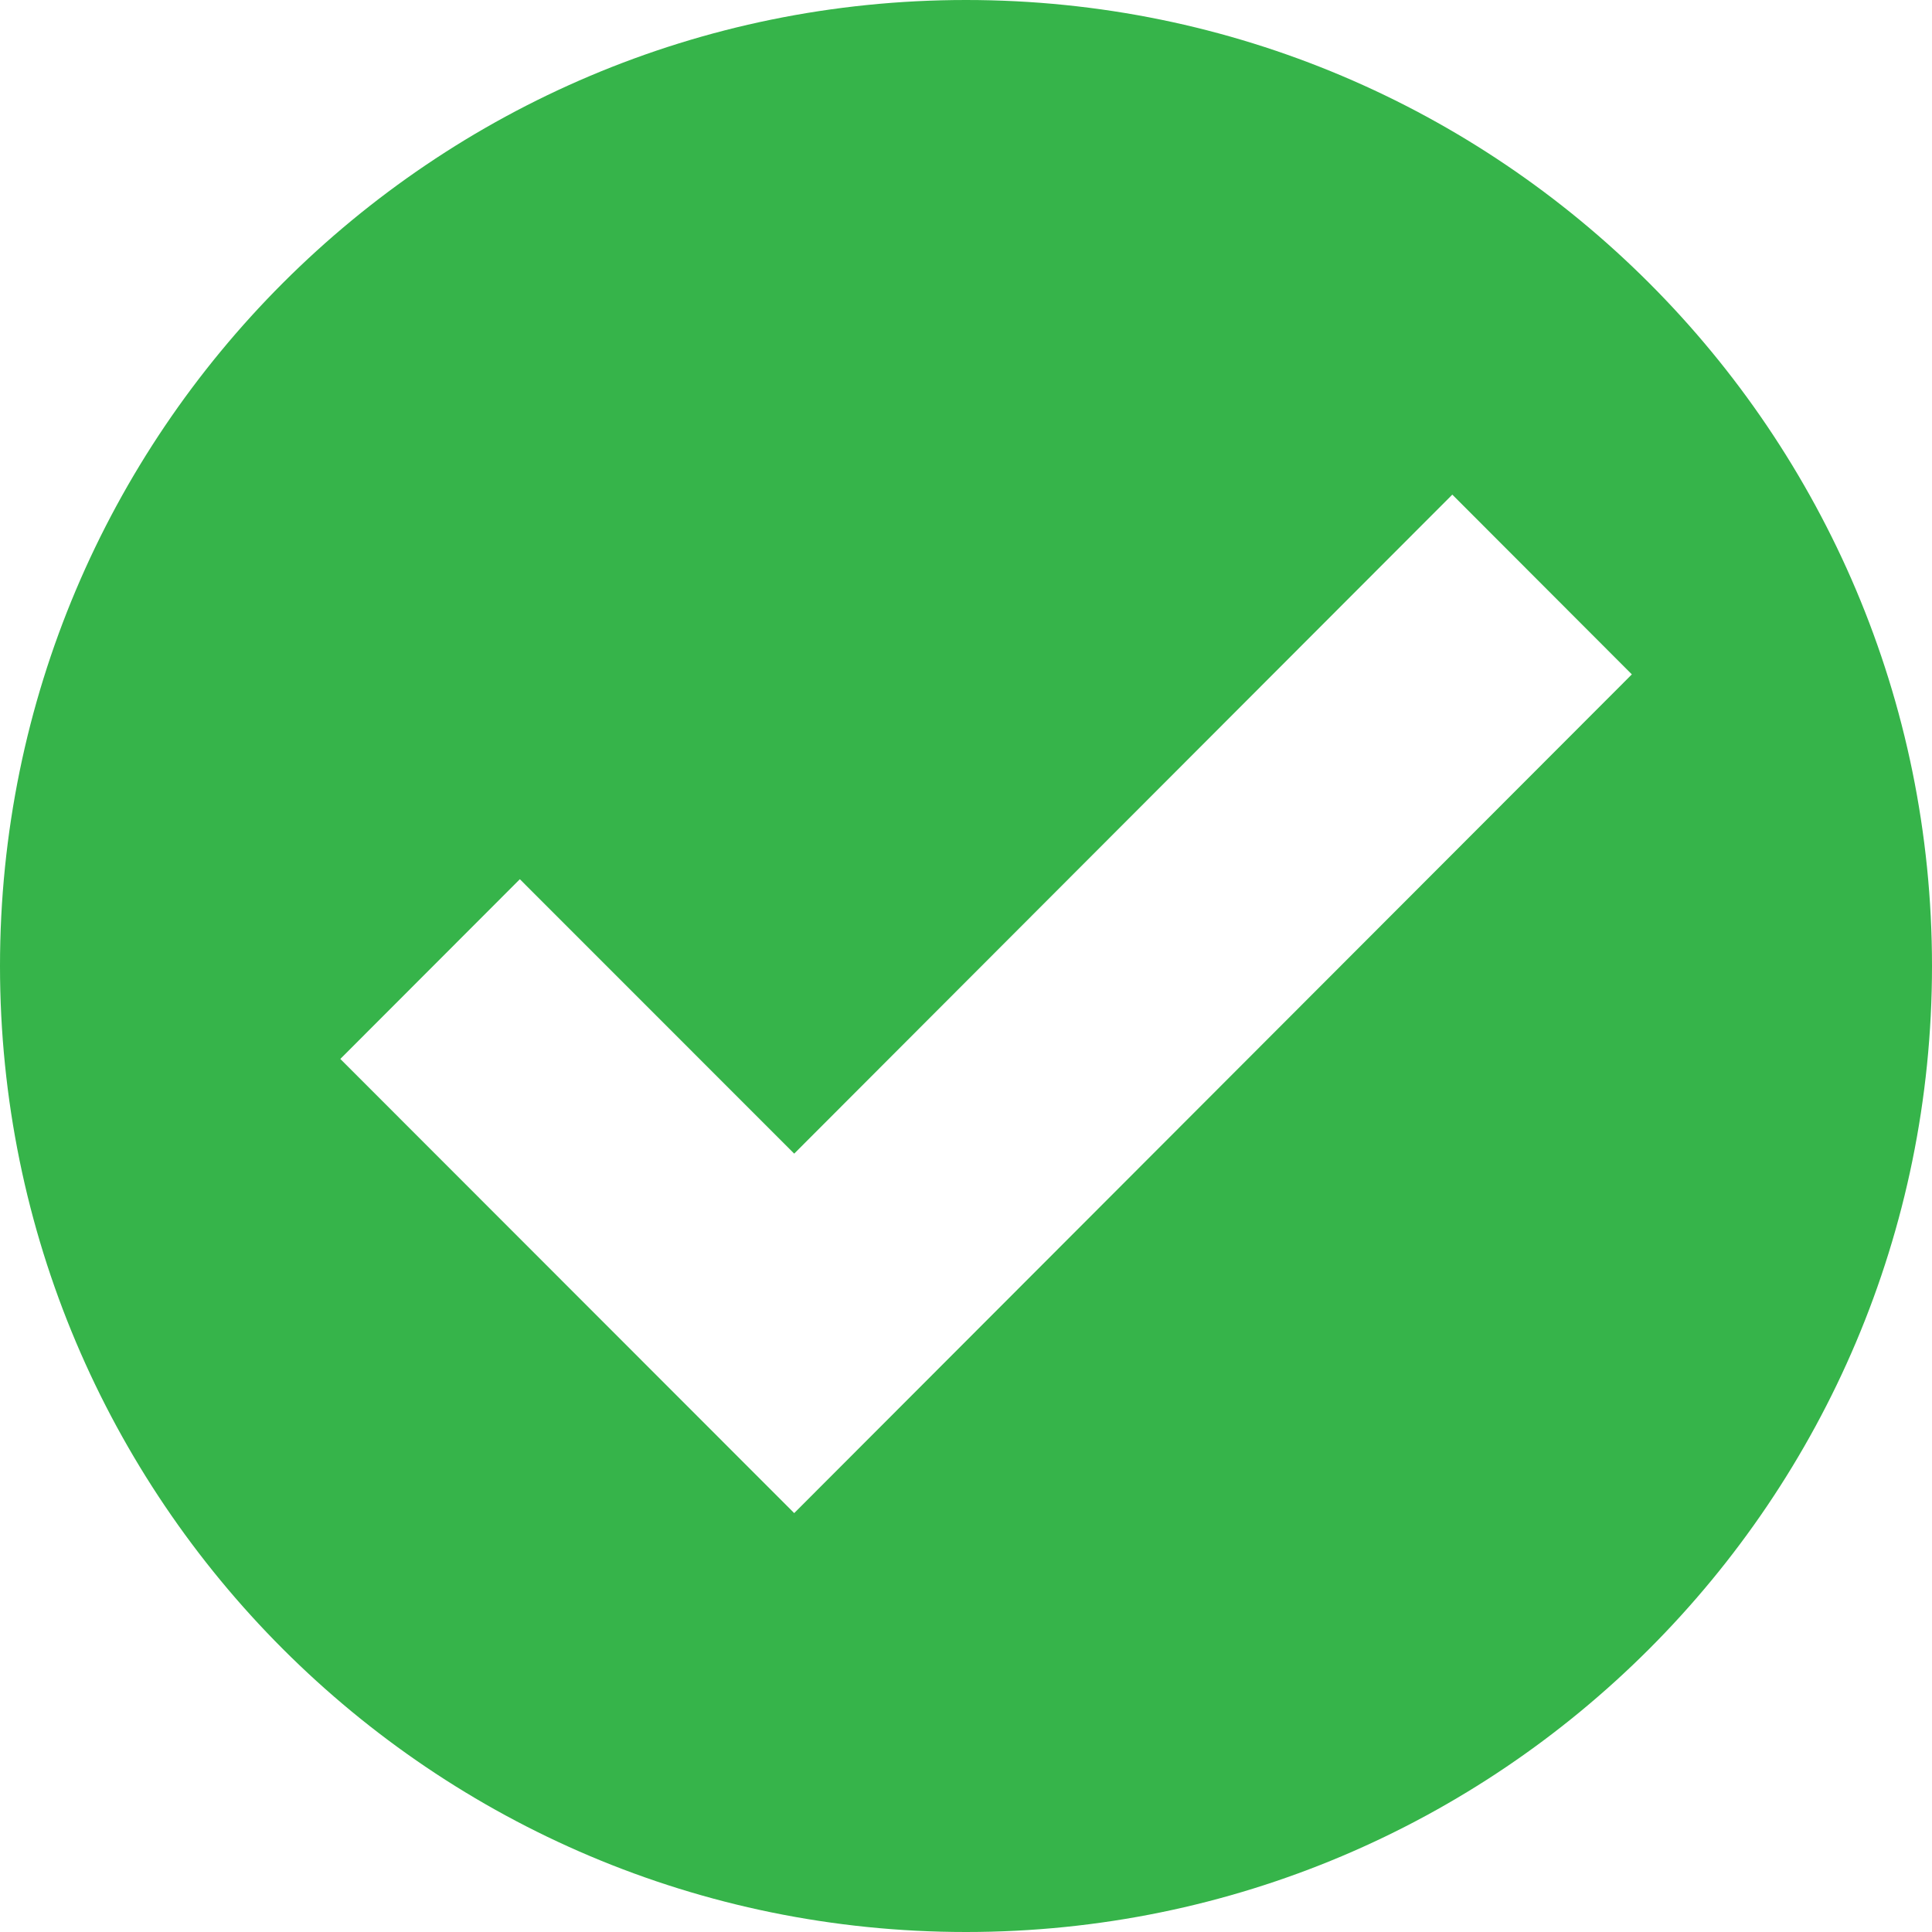
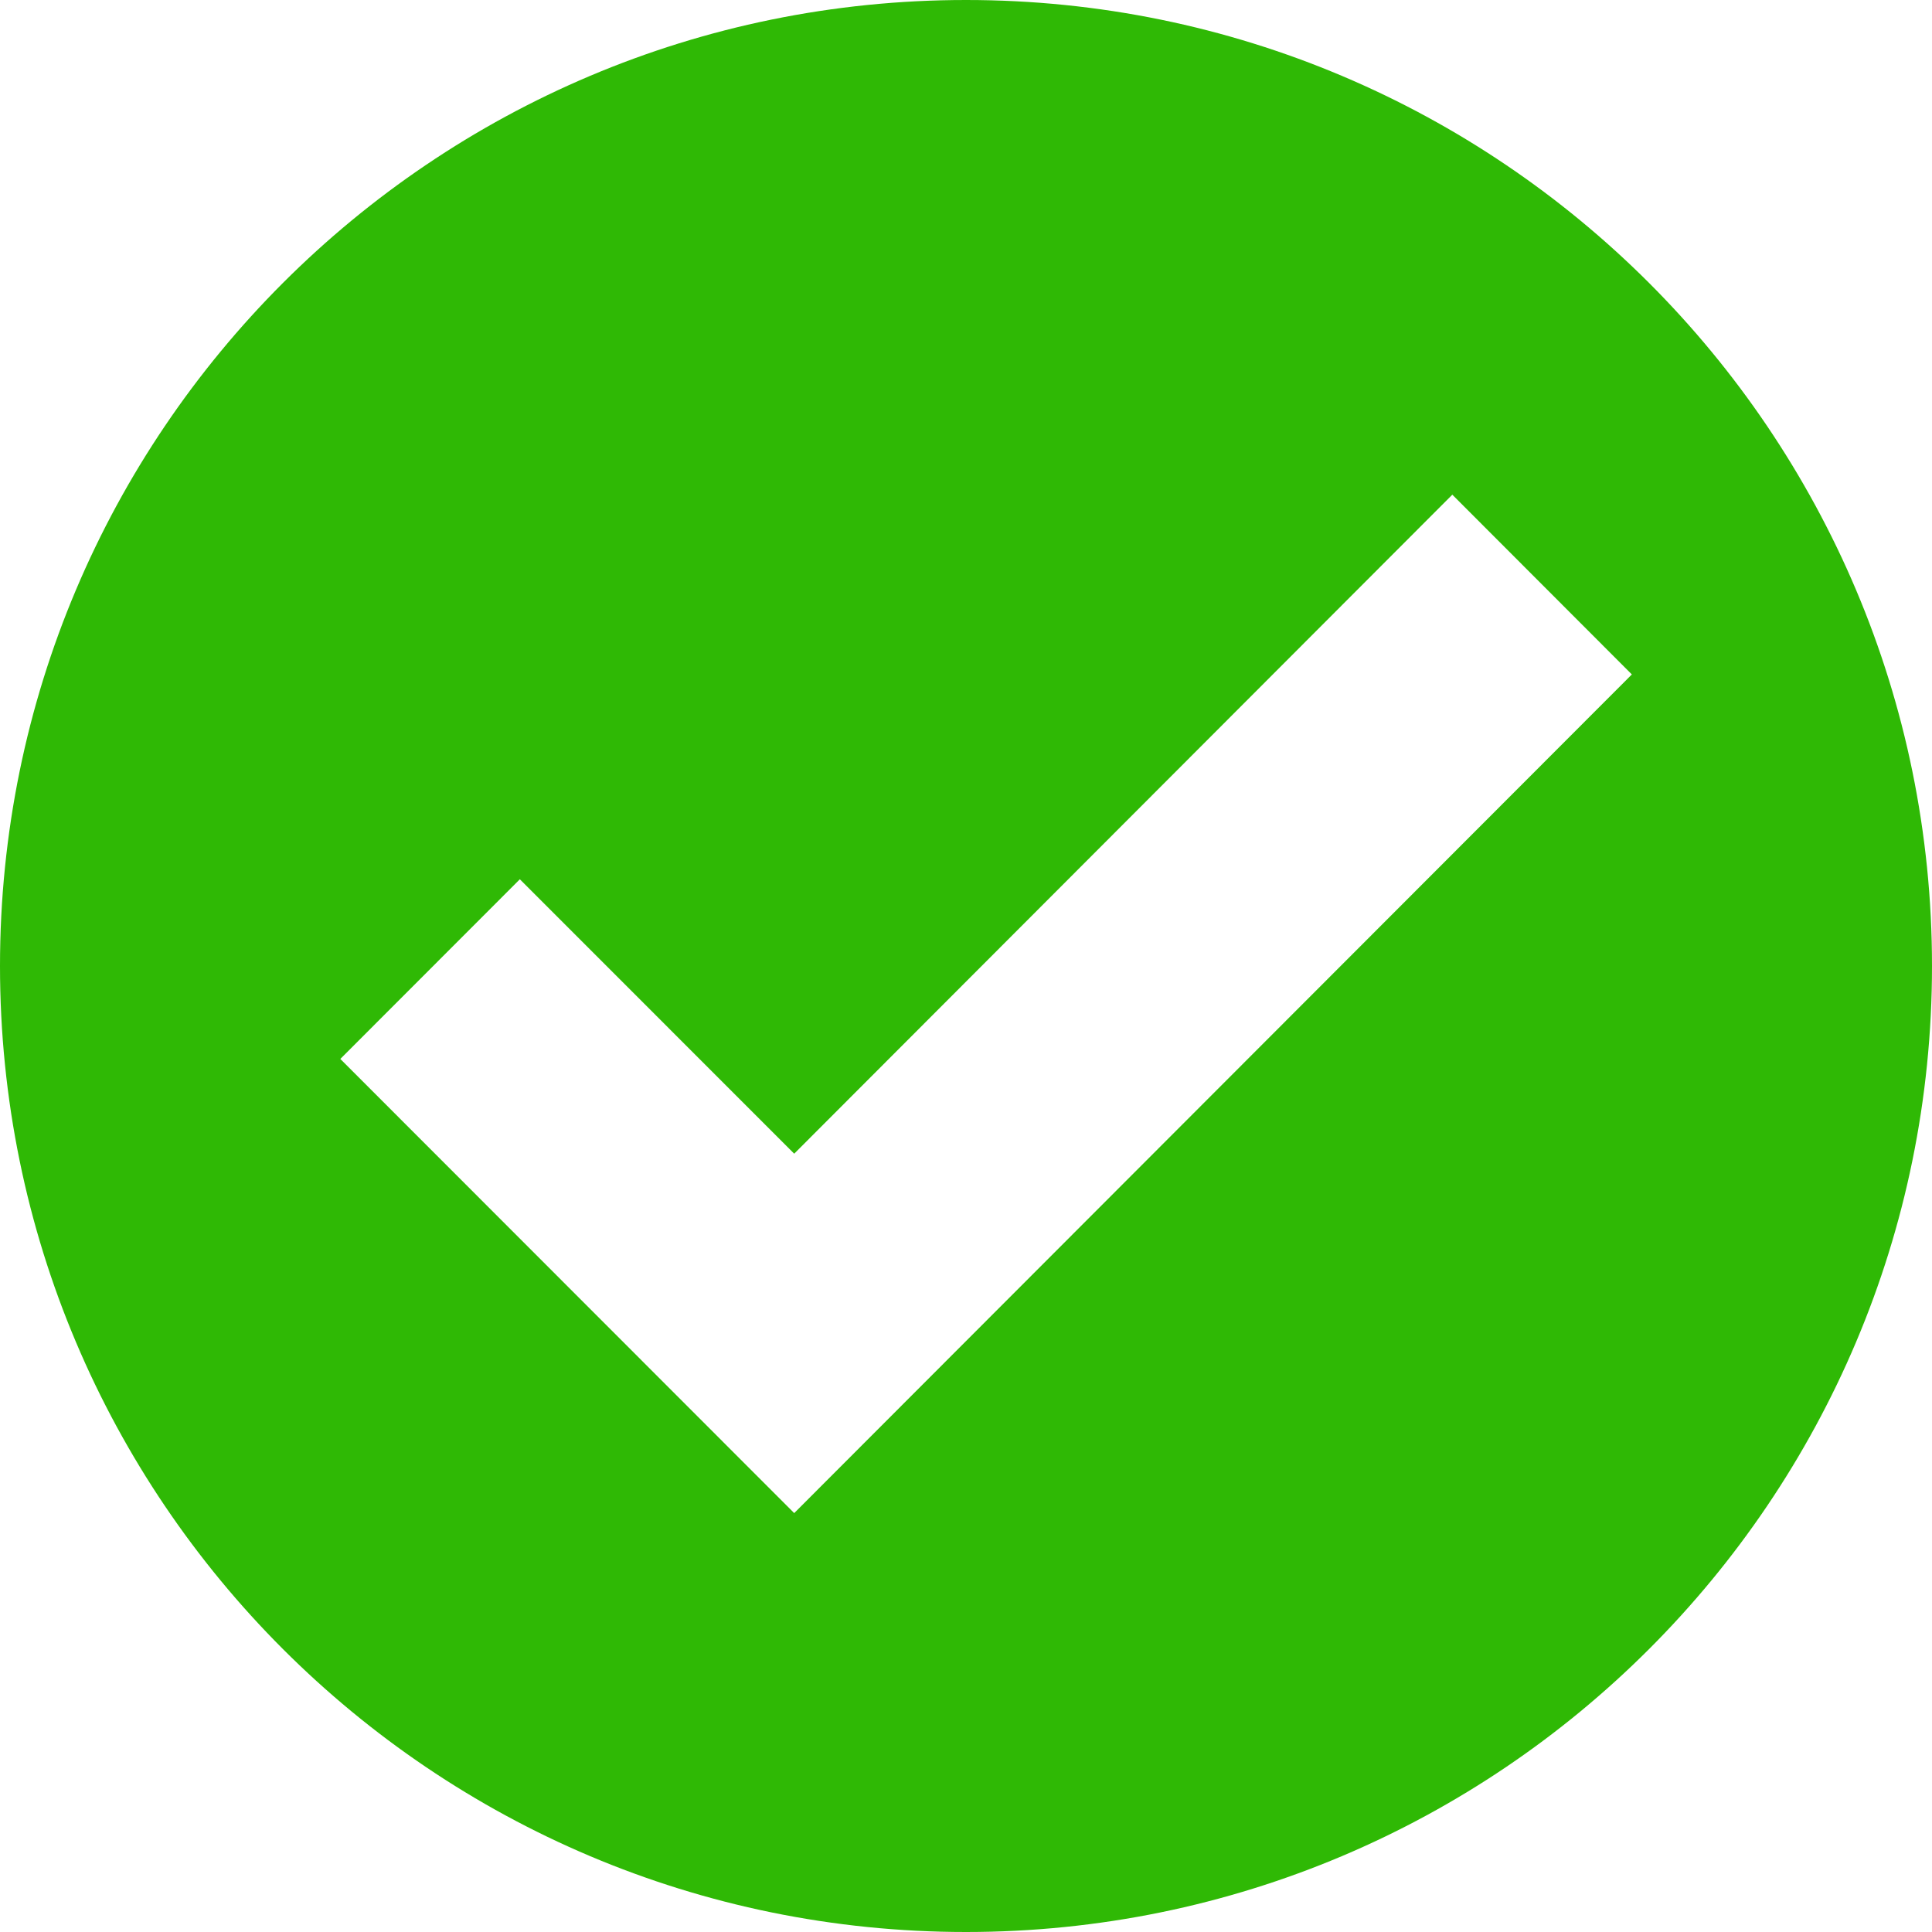
<svg xmlns="http://www.w3.org/2000/svg" version="1.1" id="Layer_1" x="0px" y="0px" width="67px" height="67px" viewBox="0 0 67 67" enable-background="new 0 0 67 67" xml:space="preserve">
-   <path fill-rule="evenodd" clip-rule="evenodd" fill="#36B44A" d="M33.5,0C14.999,0,0,14.999,0,33.5C0,52.002,14.999,67,33.5,67  C52.002,67,67,52.002,67,33.5C67,14.999,52.002,0,33.5,0z M27.542,52.473l-15.74-15.75l6.226-6.233l9.514,9.517l22.823-22.854  l6.226,6.234L27.542,52.473z" />
+   <path fill="#2FB905" d="M33.5,0C14.999,0,0,14.999,0,33.5C0,52.002,14.999,67,33.5,67C52.002,67,67,52.002,67,33.5  C67,14.999,52.002,0,33.5,0z M27.542,52.473l-15.74-15.75l6.226-6.231l9.514,9.517l22.823-22.854l6.226,6.234L27.542,52.473z" />
</svg>
